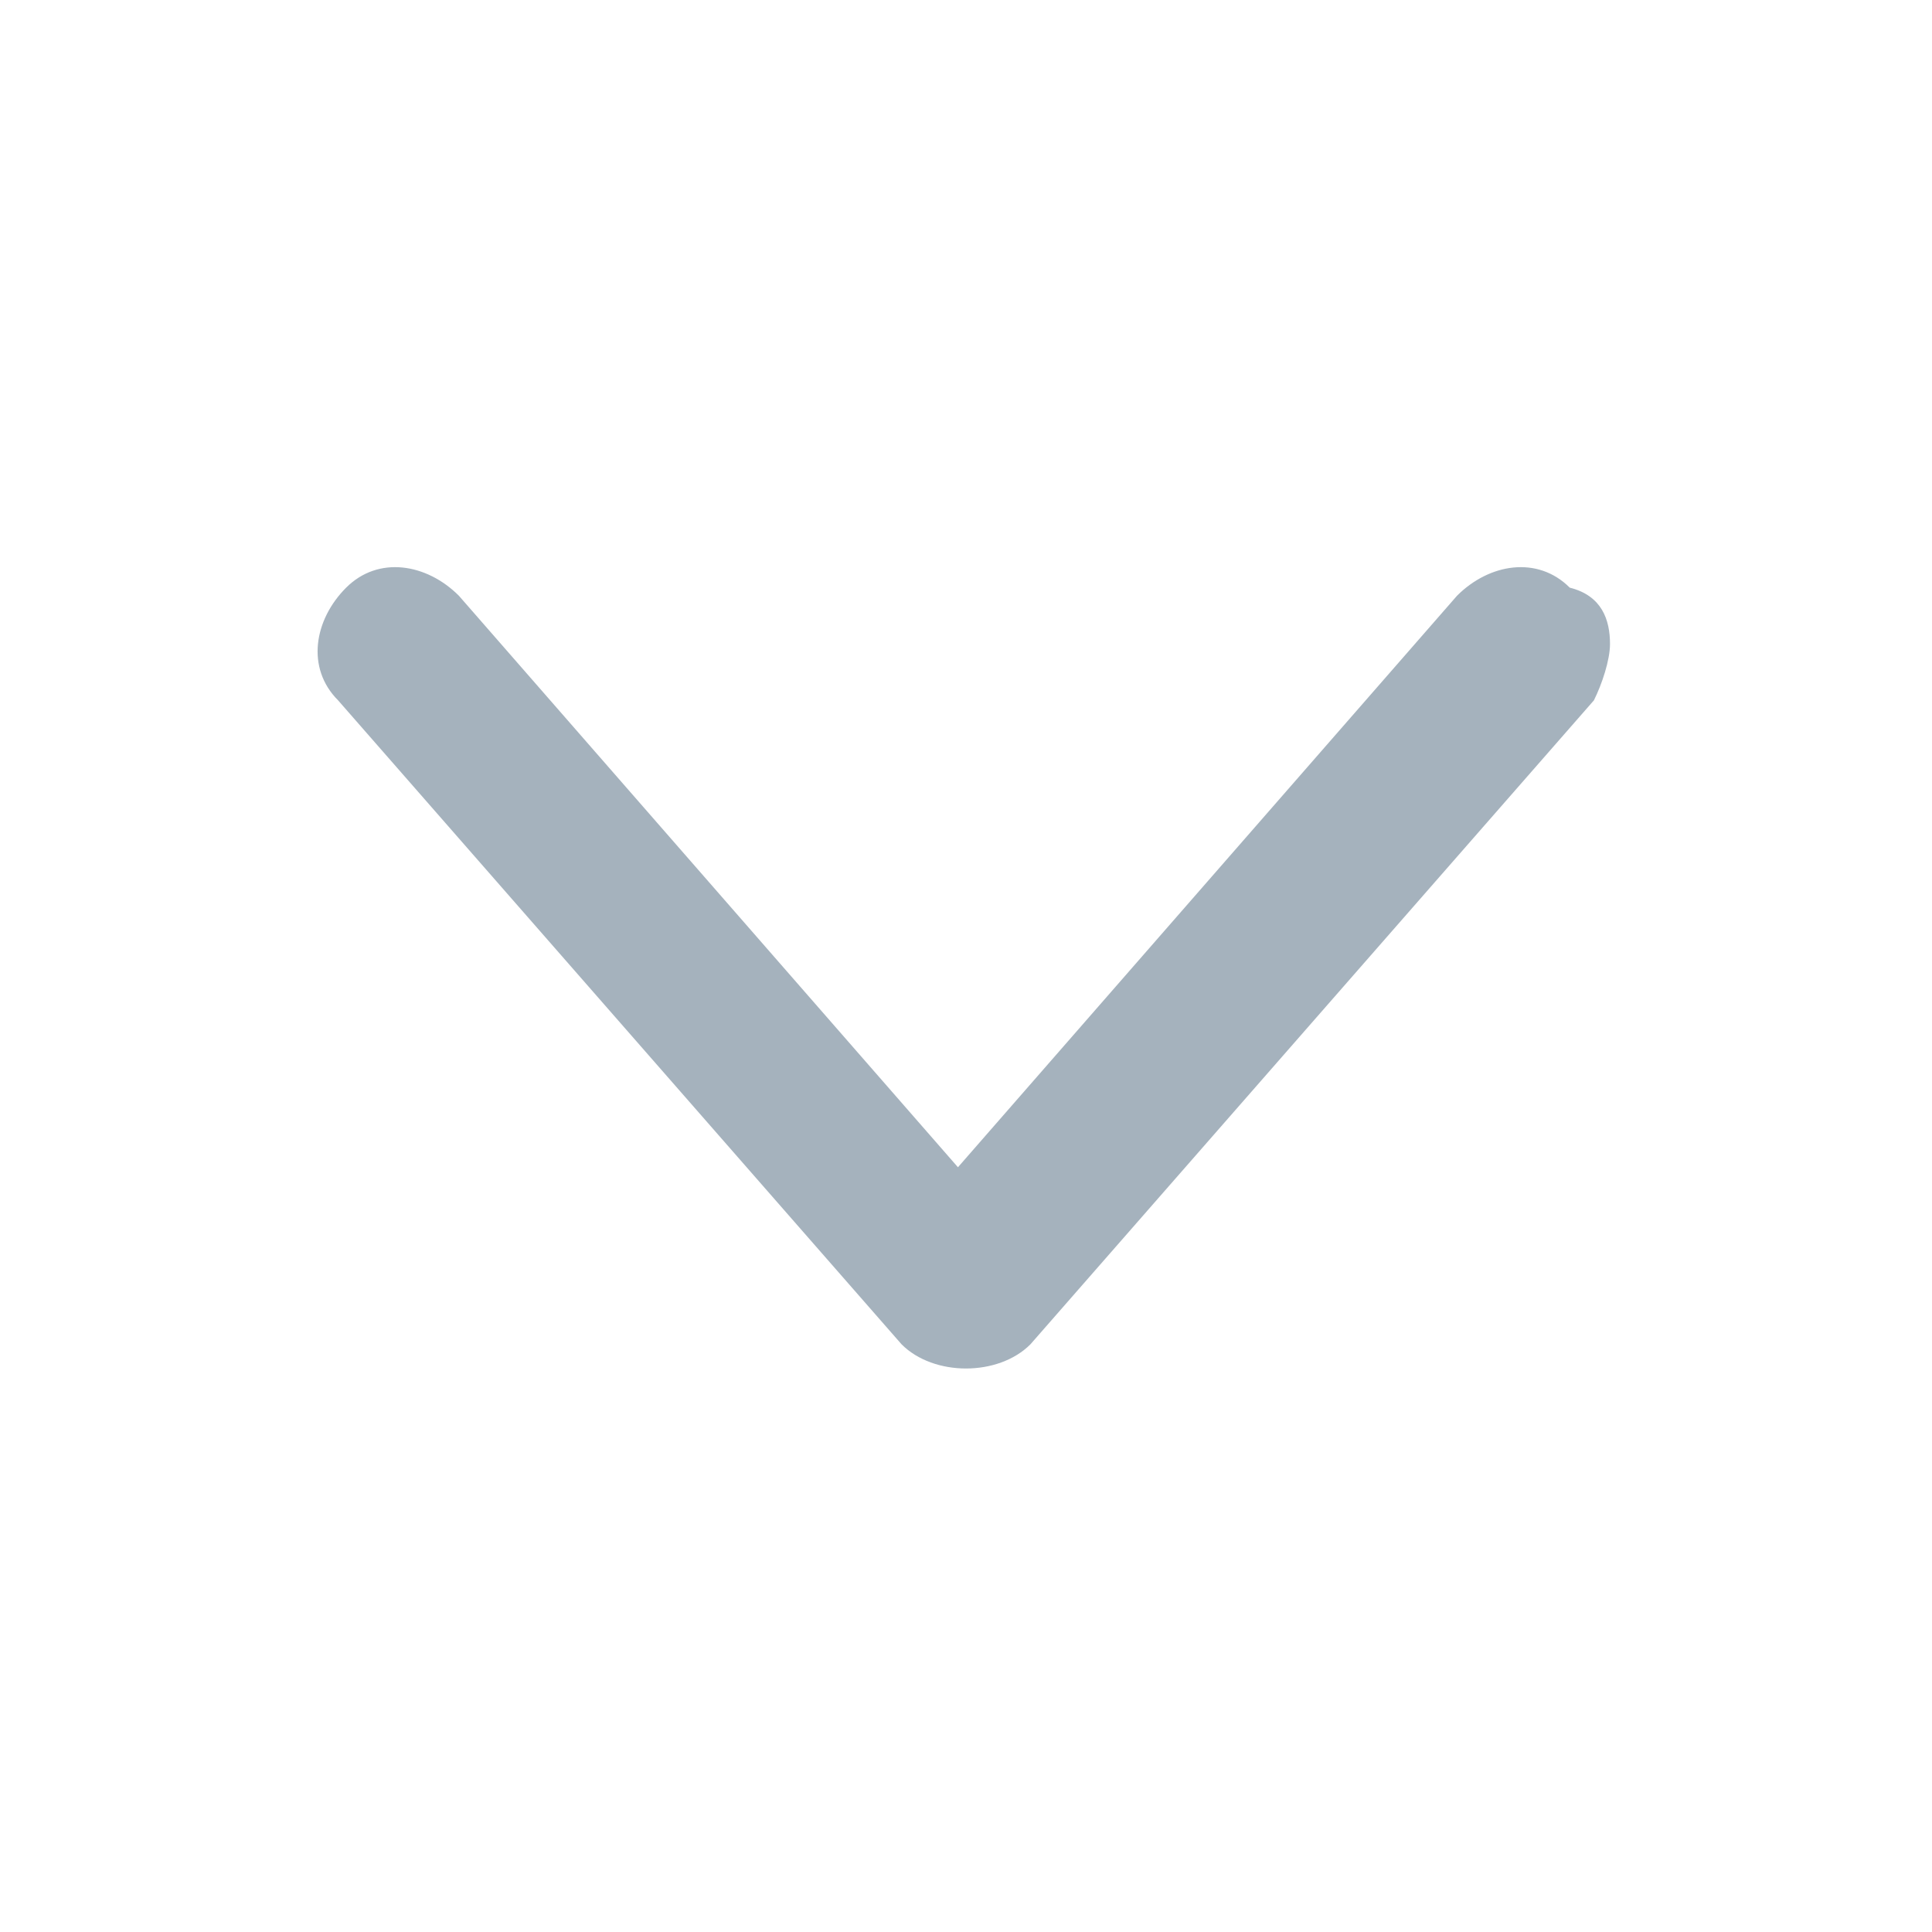
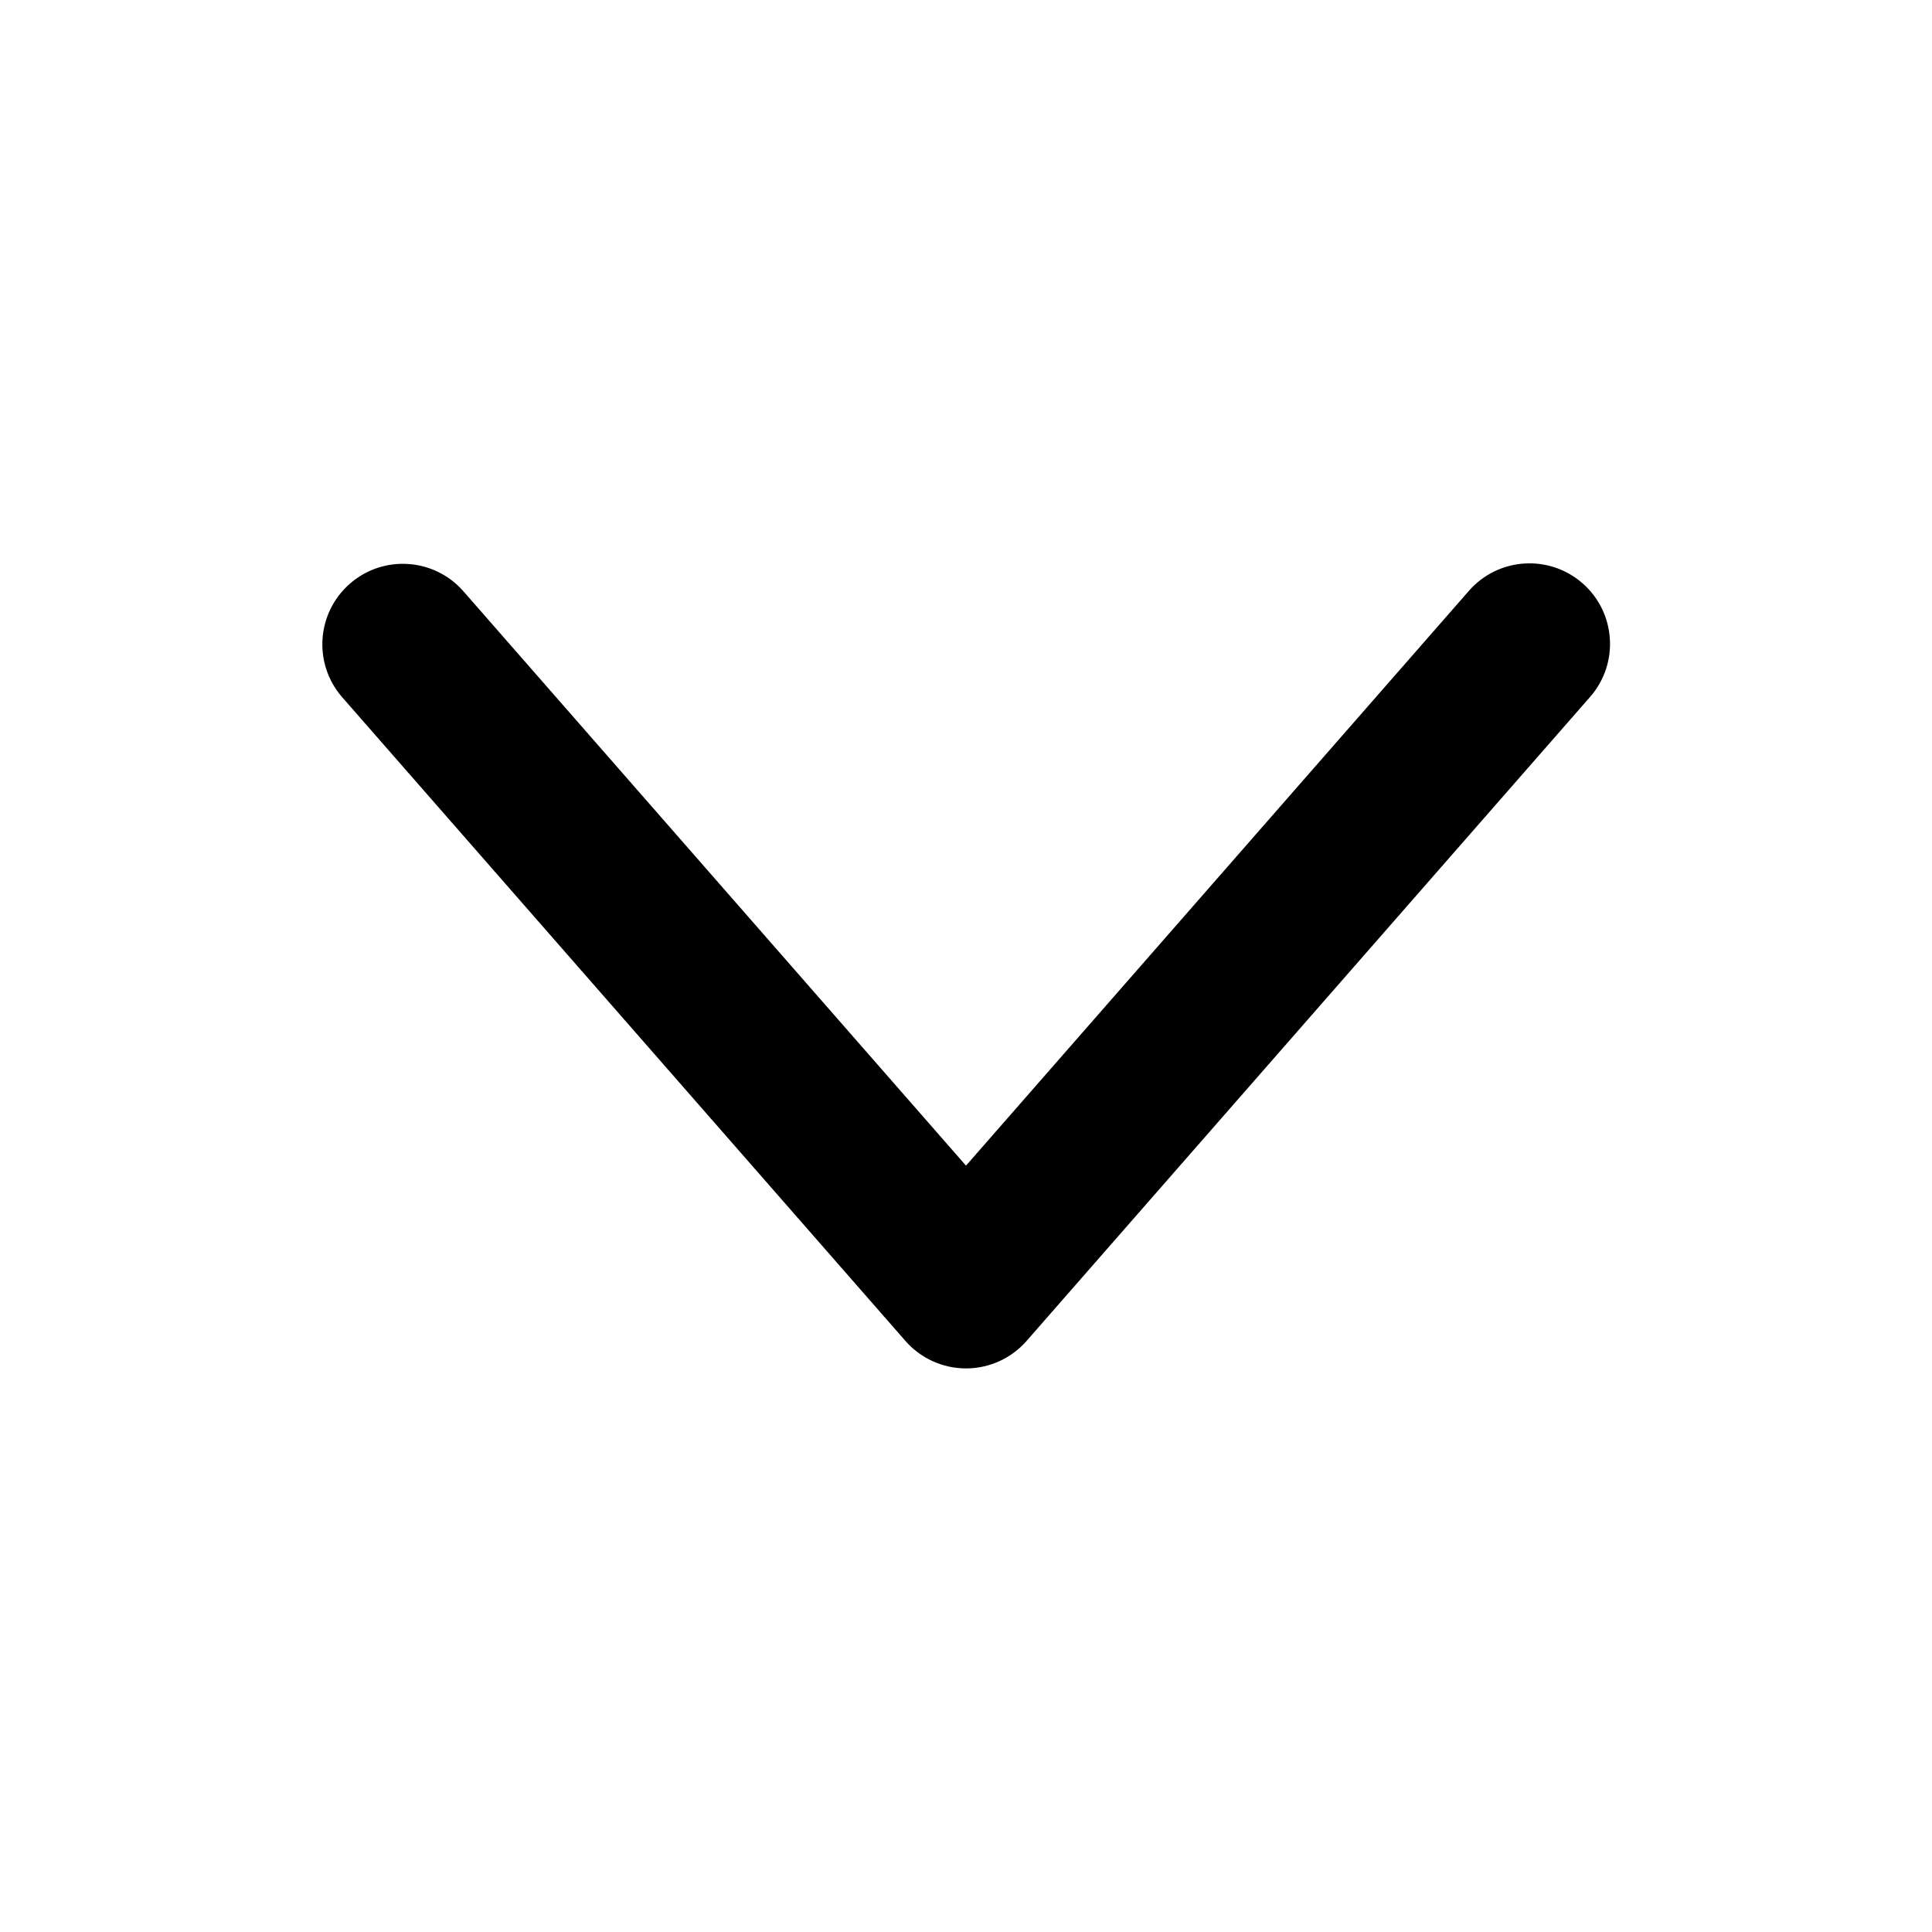
<svg xmlns="http://www.w3.org/2000/svg" viewBox="0 0 24 24">
-   <path d="m4.2 8.7c-.4-.4-.3-1 .1-1.4s1-.3 1.4.1l6.2 7.1 6.2-7.1c.4-.4 1-.5 1.4-.1.4.1.5.4.5.7 0 .2-.1.5-.2.7l-7 8c-.2.2-.5.3-.8.3s-.6-.1-.8-.3l-7-8z" fill="#a5b2bd" />
+   <path fill-rule="evenodd" d="M4.248 8.658a1 1 0 0 1 1.506-1.316L12 14.48l6.247-7.14a1 1 0 0 1 1.506 1.317l-7 8a1 1 0 0 1-1.506 0l-7-8z" />
</svg>
